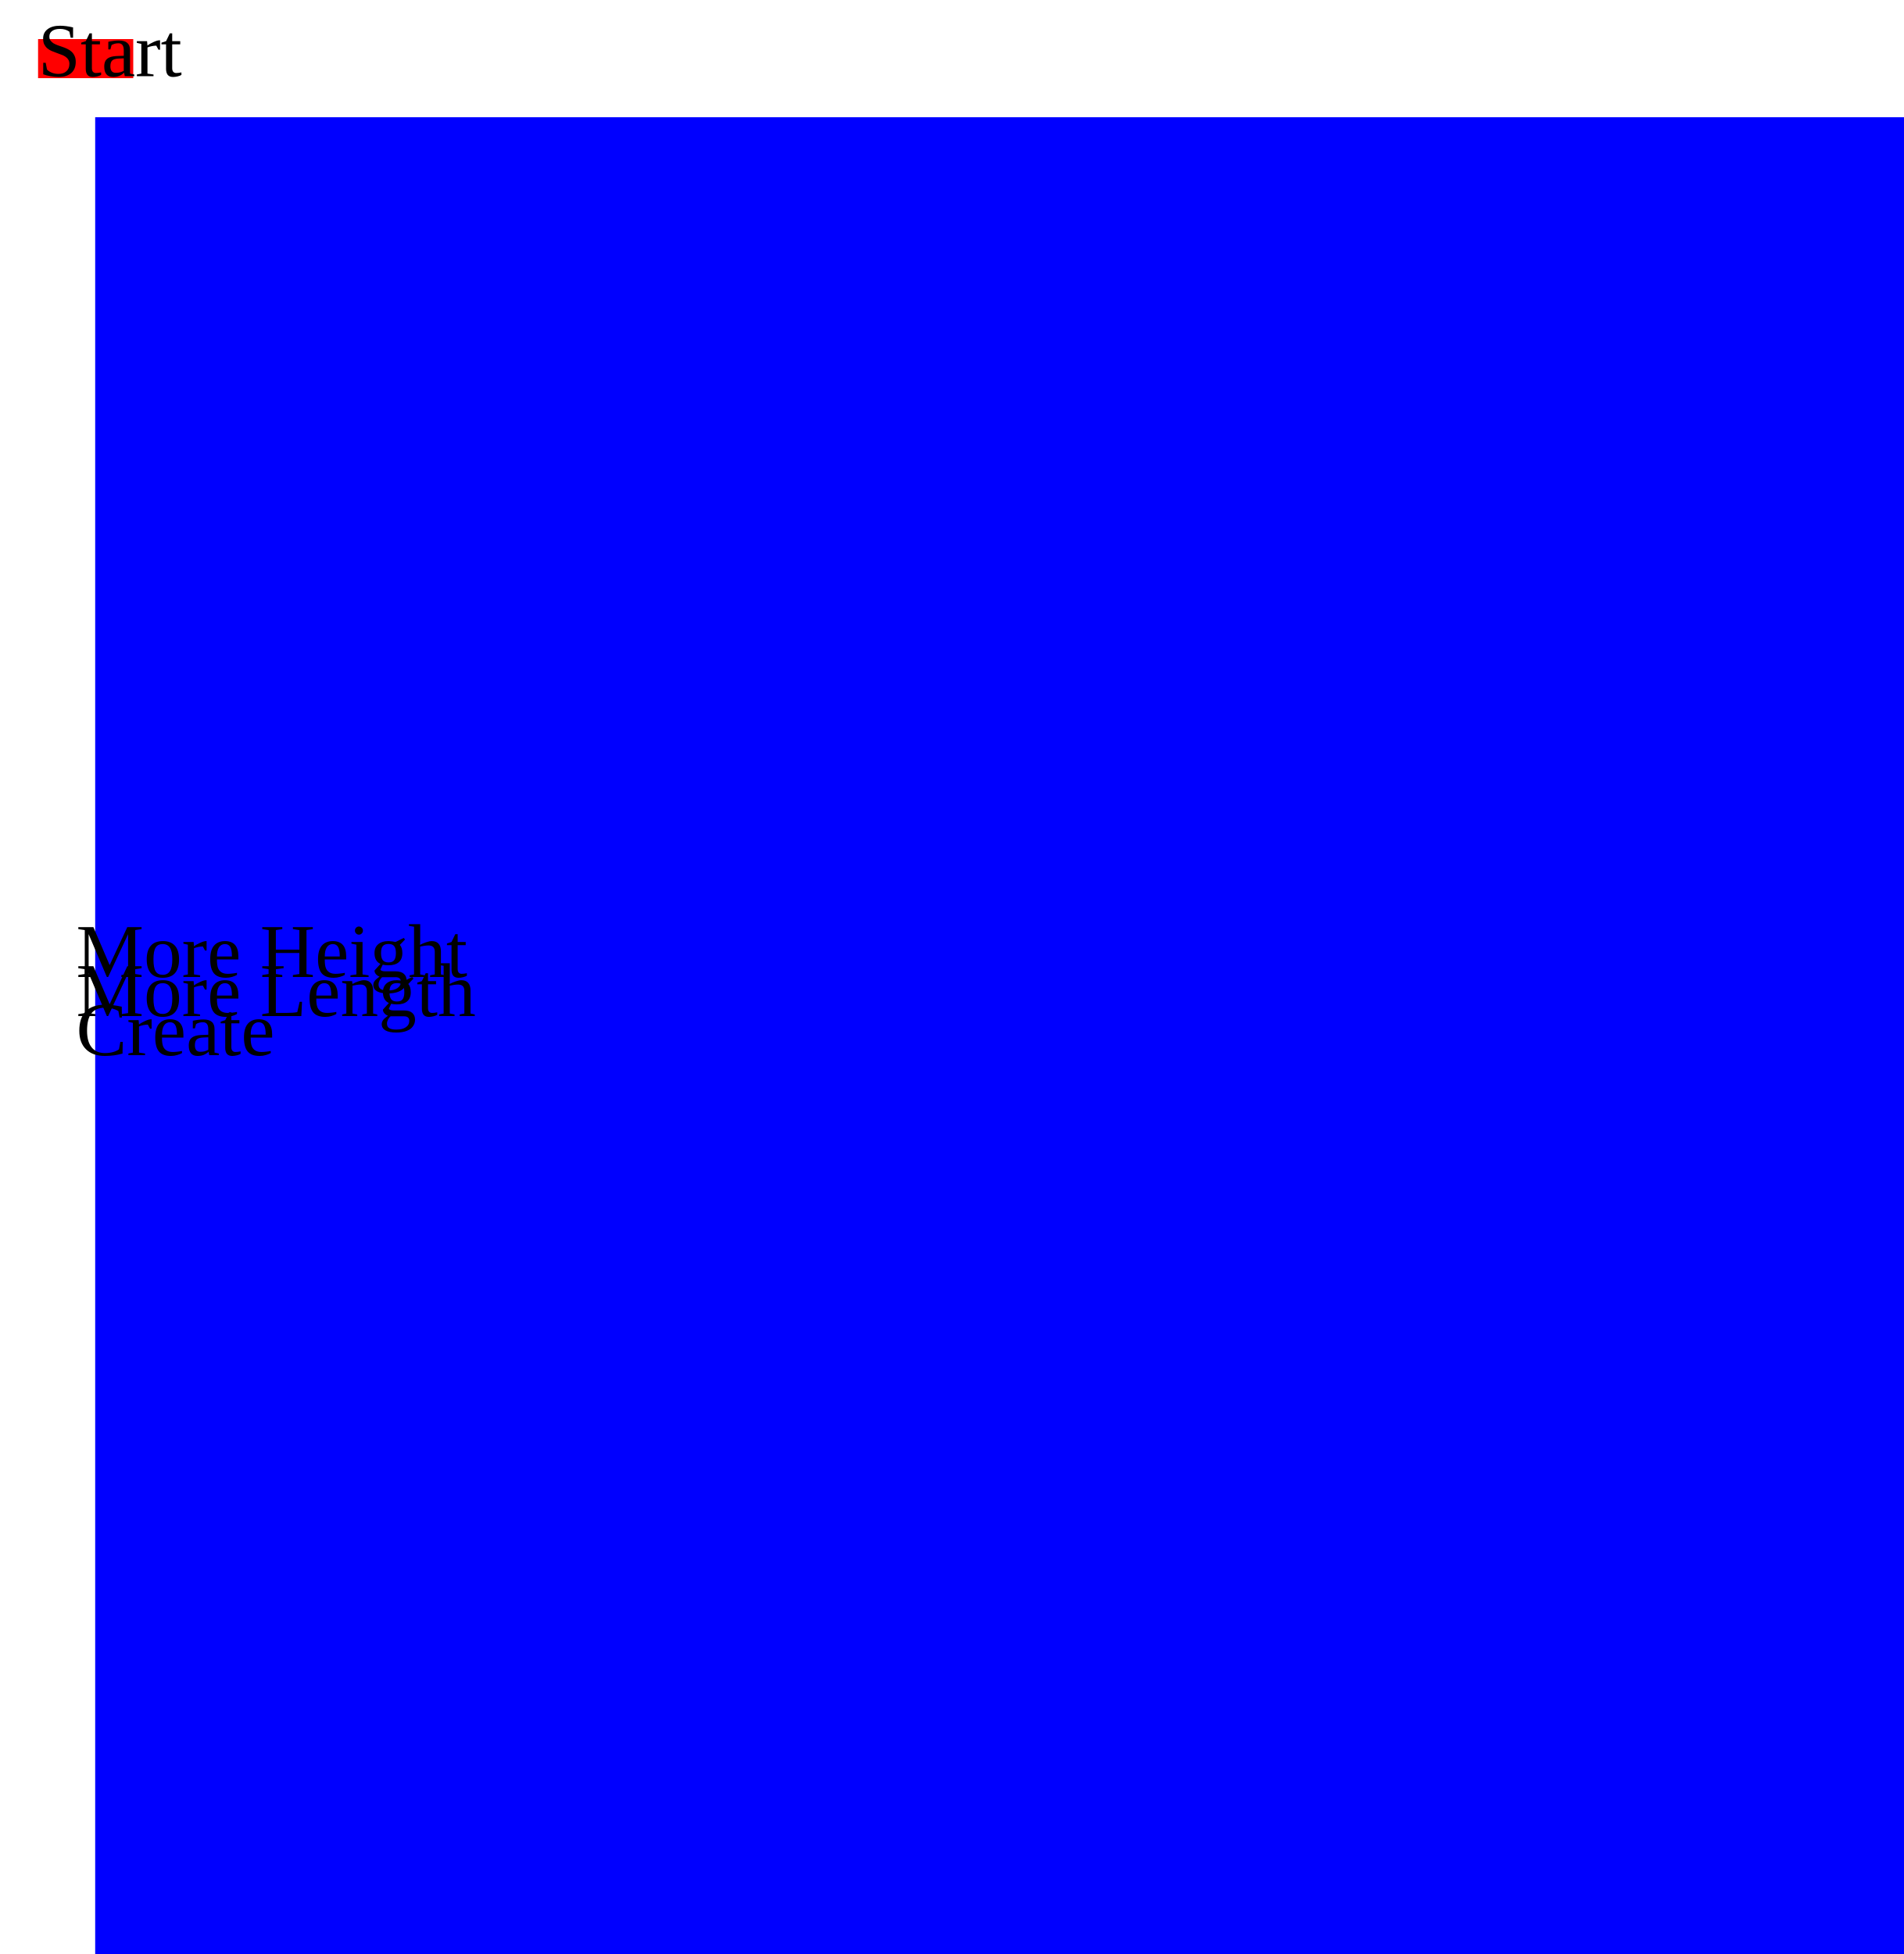
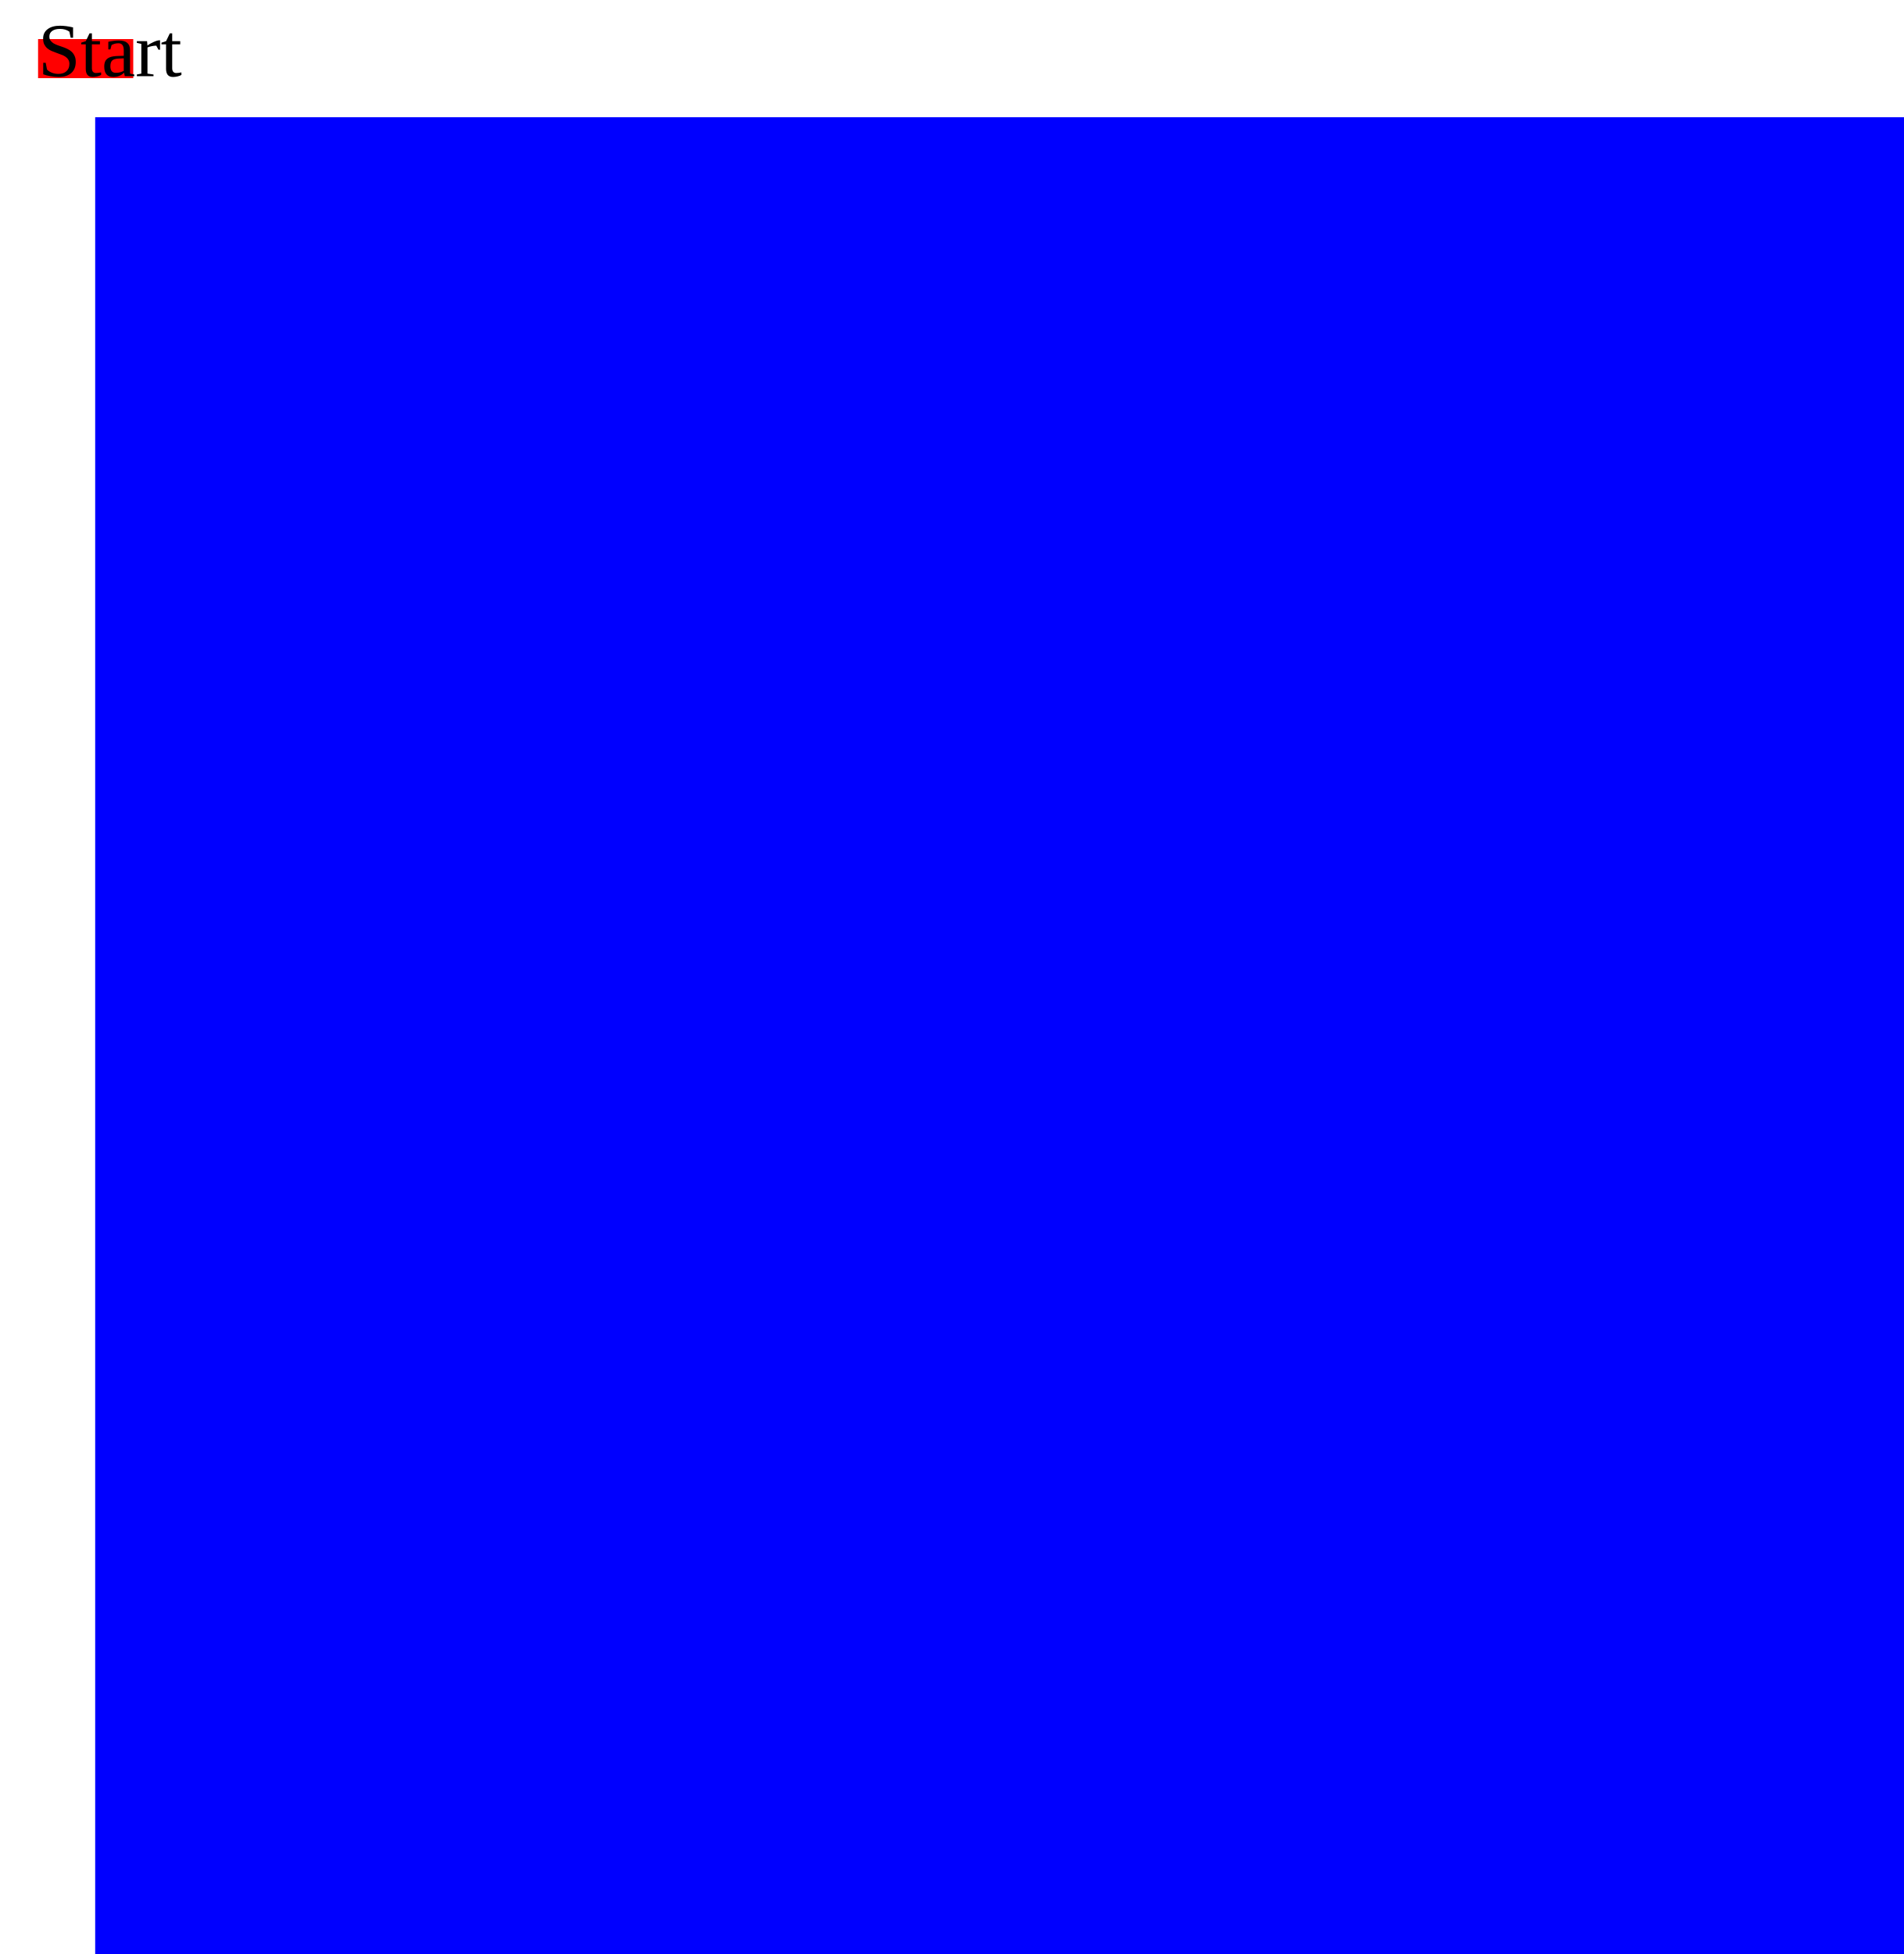
<svg xmlns="http://www.w3.org/2000/svg" width="100%" height="100%">
  <g id="menu">
    <g id="button1">
      <rect width="5%" height="2%" x="2%" y="2%" fill="red" />
      <text x="2%" y="3.9%">Start</text>
    </g>
  </g>
  <br />
  <g id="firstGroup">
-     <rect id="field" width="300" height="300" x="5%" y="6%" fill="blue" />
-     <text x="4%" y="50%">More Height</text>
-     <text x="4%" y="52%">More Length</text>
-     <text x="4%" y="54%">Create</text>
+     <rect id="field" width="300" height="300" x="5%" y="6%" fill="blue">
+     </rect>
  </g>
  <g id="secondGroup">
  </g>
</svg>
